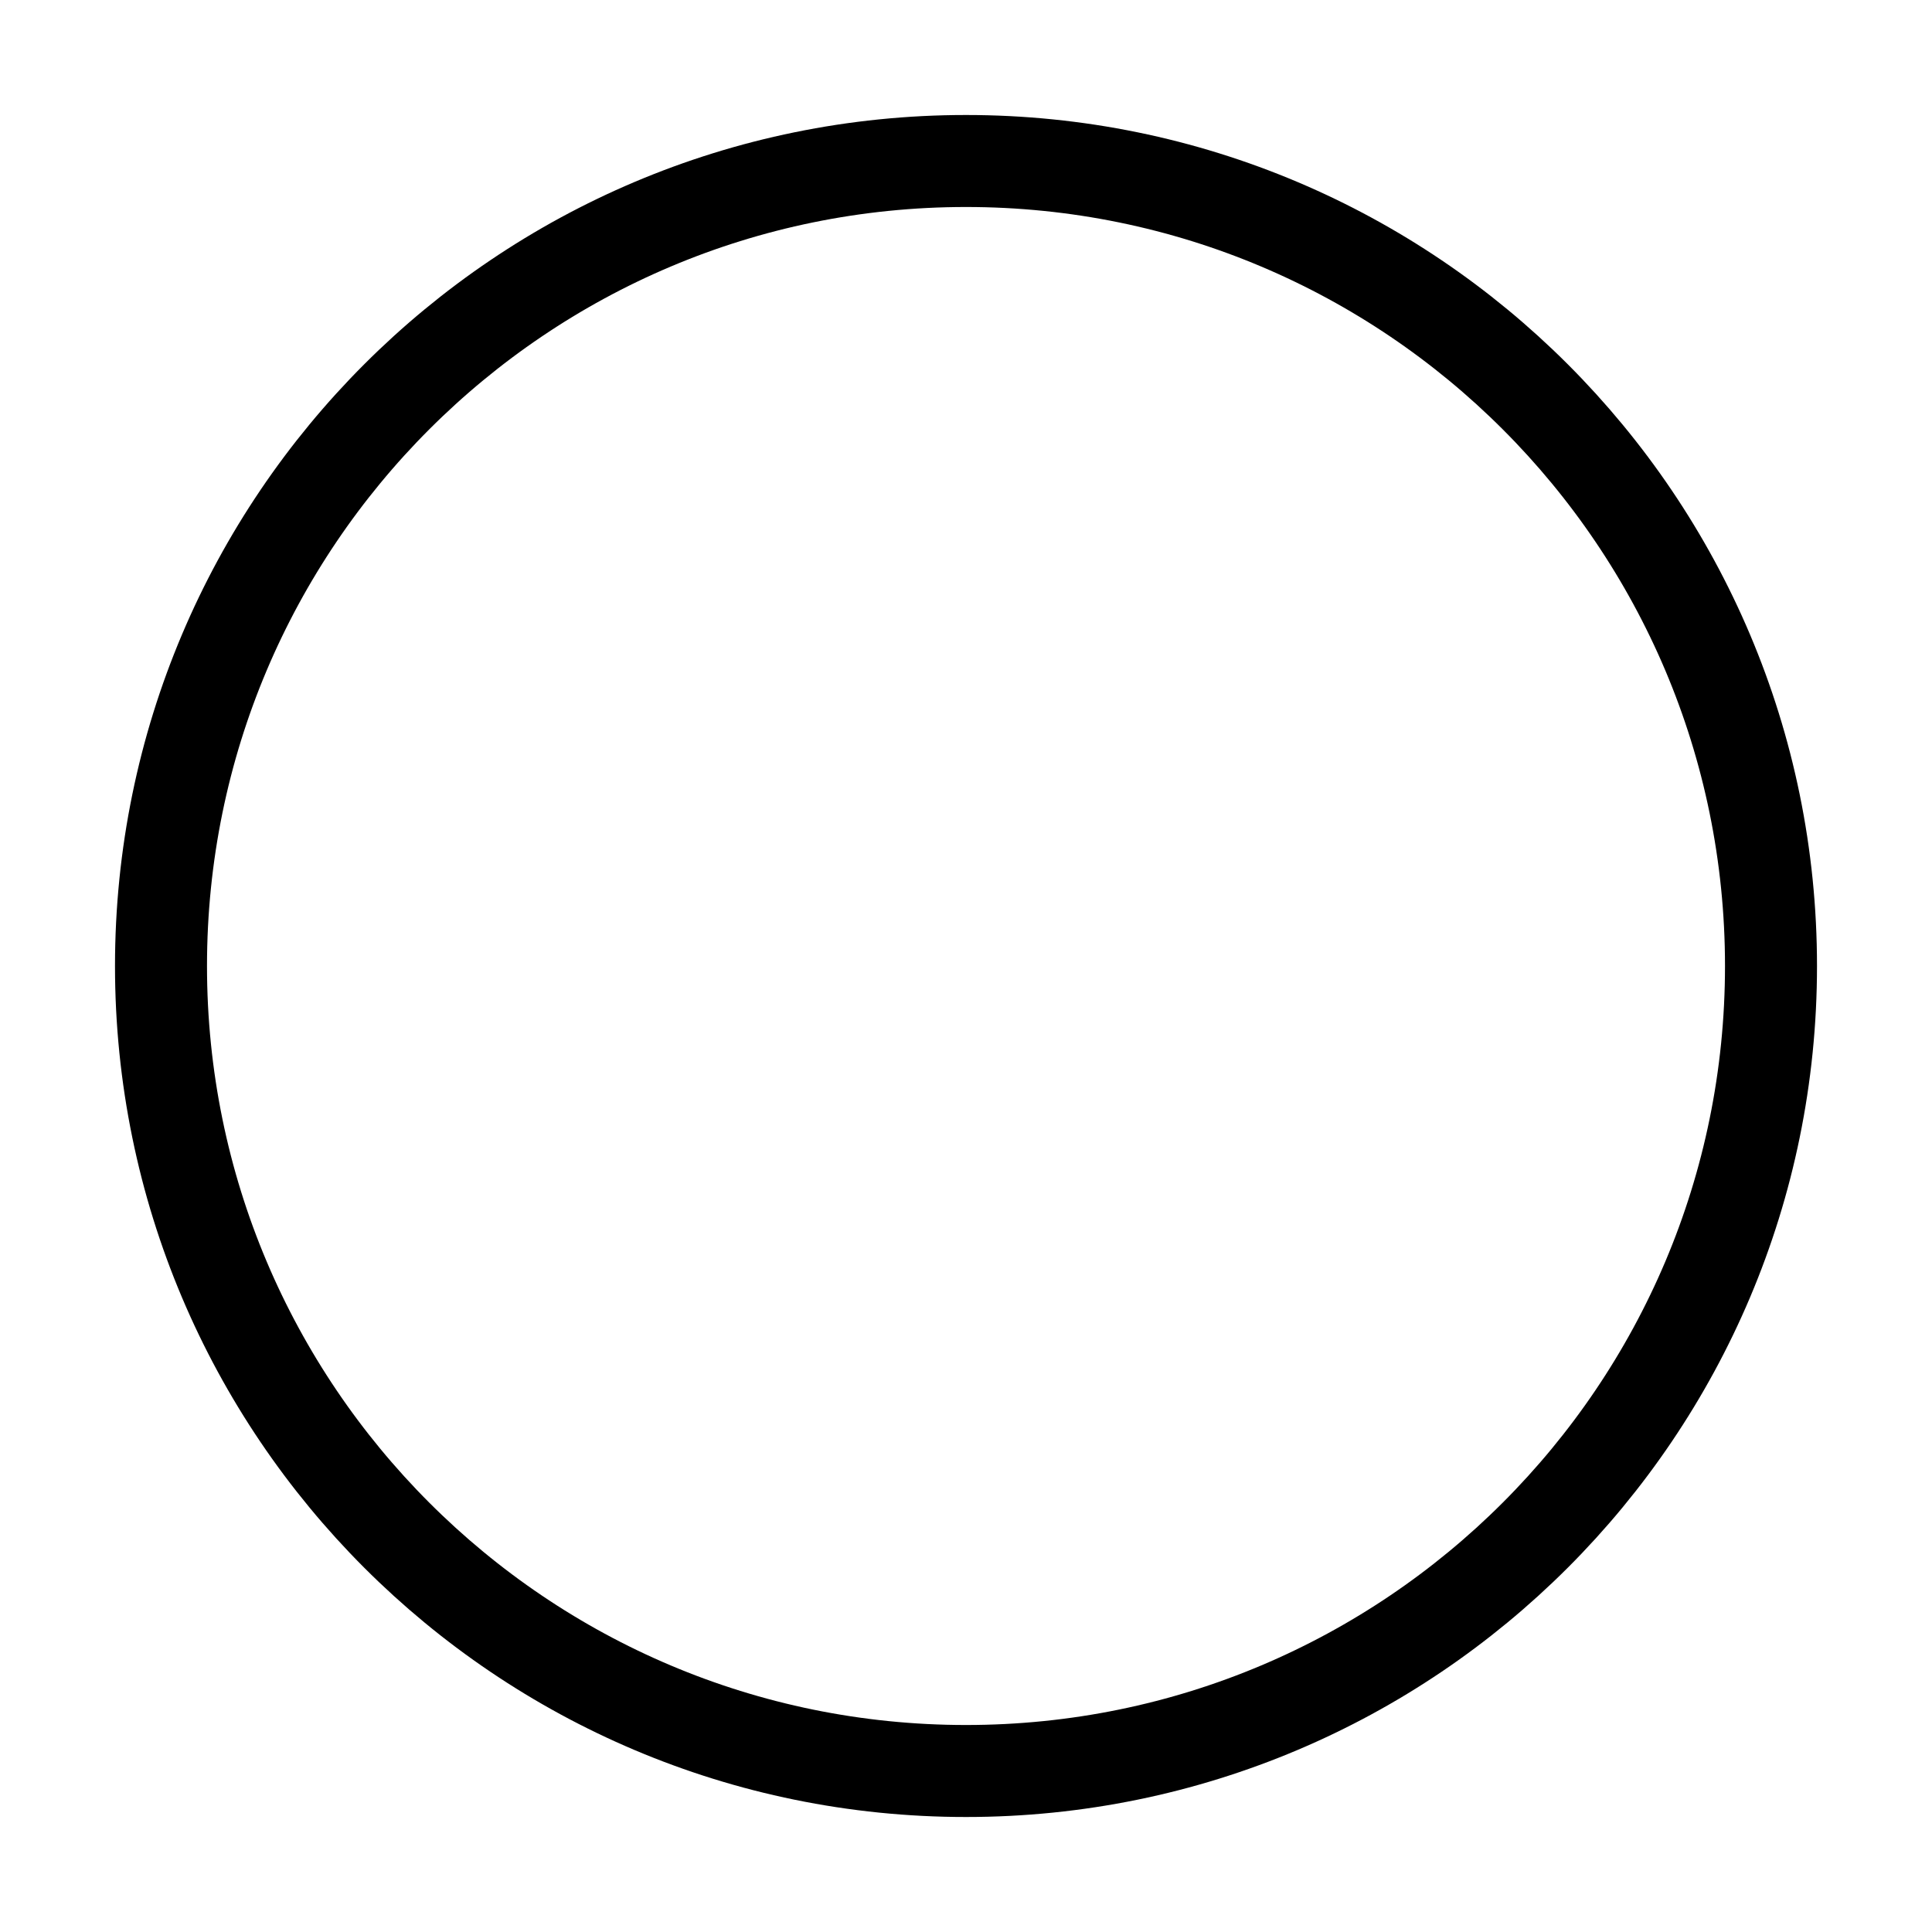
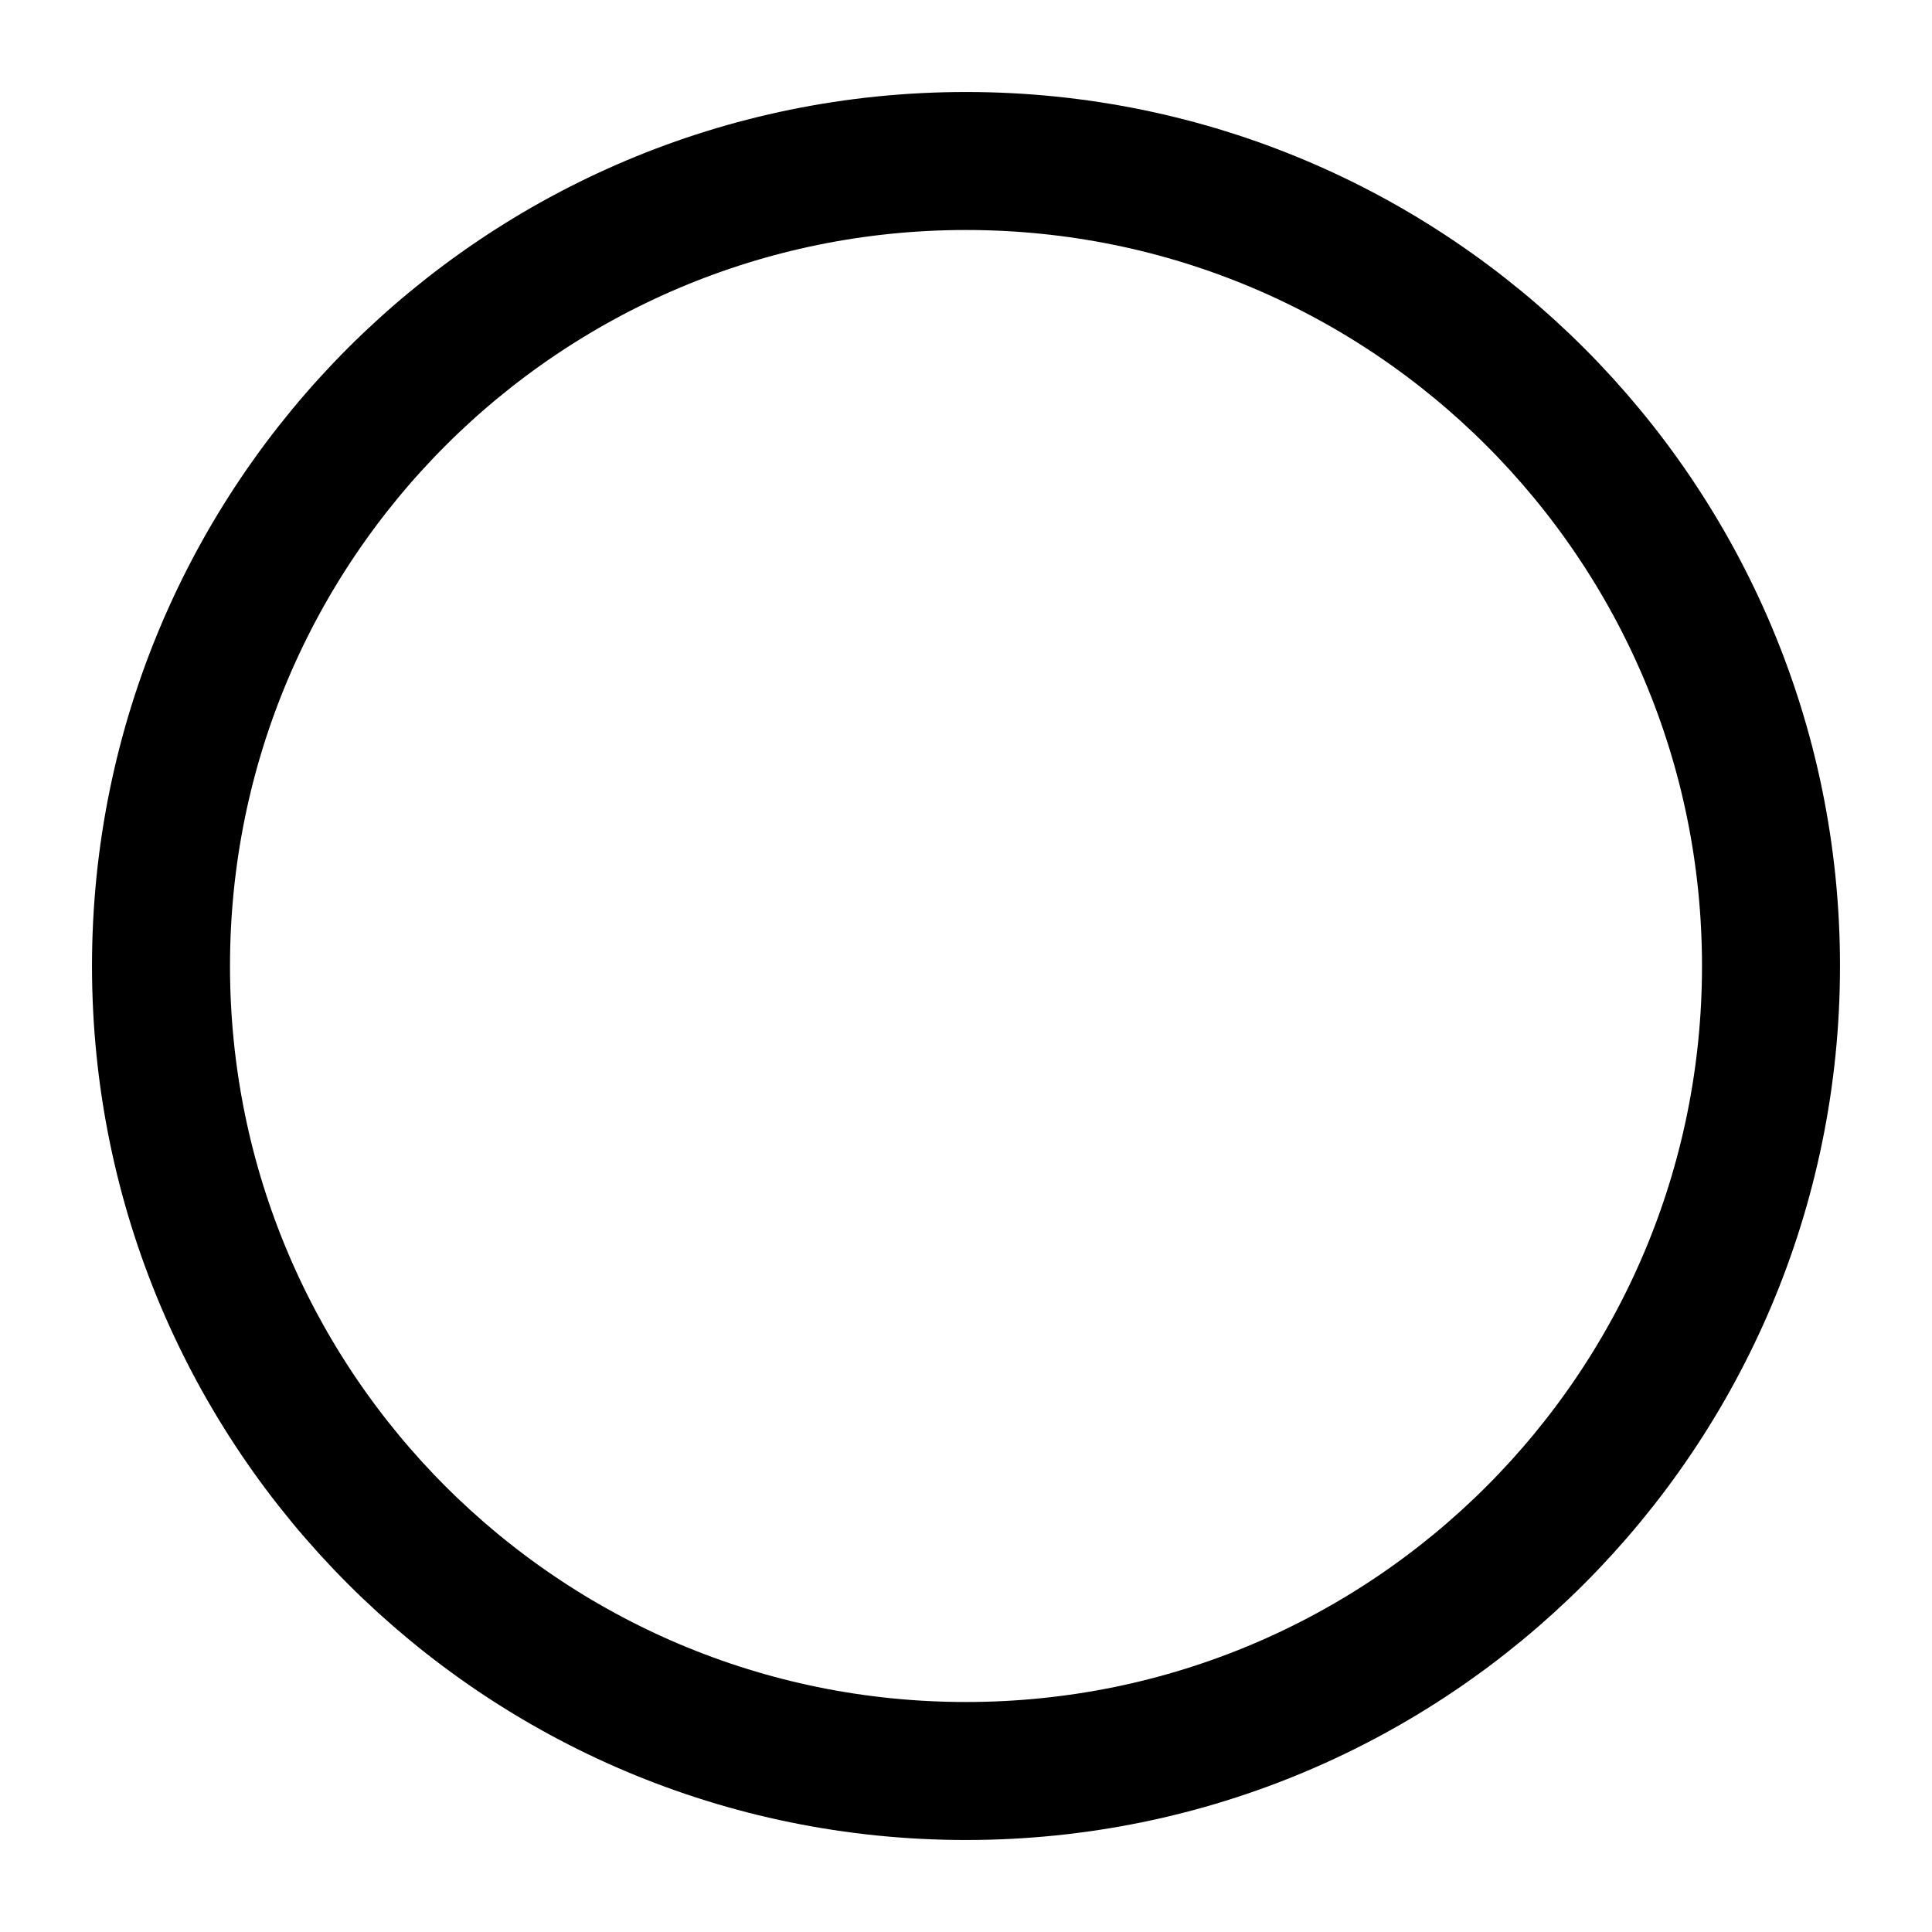
- <svg xmlns="http://www.w3.org/2000/svg" width="42" height="42" viewBox="0 0 42 42" fill="none">
-   <path d="M21 38.5C30.665 38.5 38.5 30.665 38.5 21C38.5 11.335 30.665 3.5 21 3.5C11.335 3.5 3.5 11.335 3.5 21C3.5 30.665 11.335 38.5 21 38.5Z" stroke="black" stroke-width="2" />
+ <svg xmlns="http://www.w3.org/2000/svg" viewBox="0 0 42 42" fill="none">
+   <path d="M21 38.5C30.665 38.5 38.5 30.665 38.5 21C38.5 11.335 30.665 3.5 21 3.5C11.335 3.5 3.5 11.335 3.5 21C3.5 30.665 11.335 38.5 21 38.5Z" stroke="currentColor" stroke-width="3" />
</svg>
